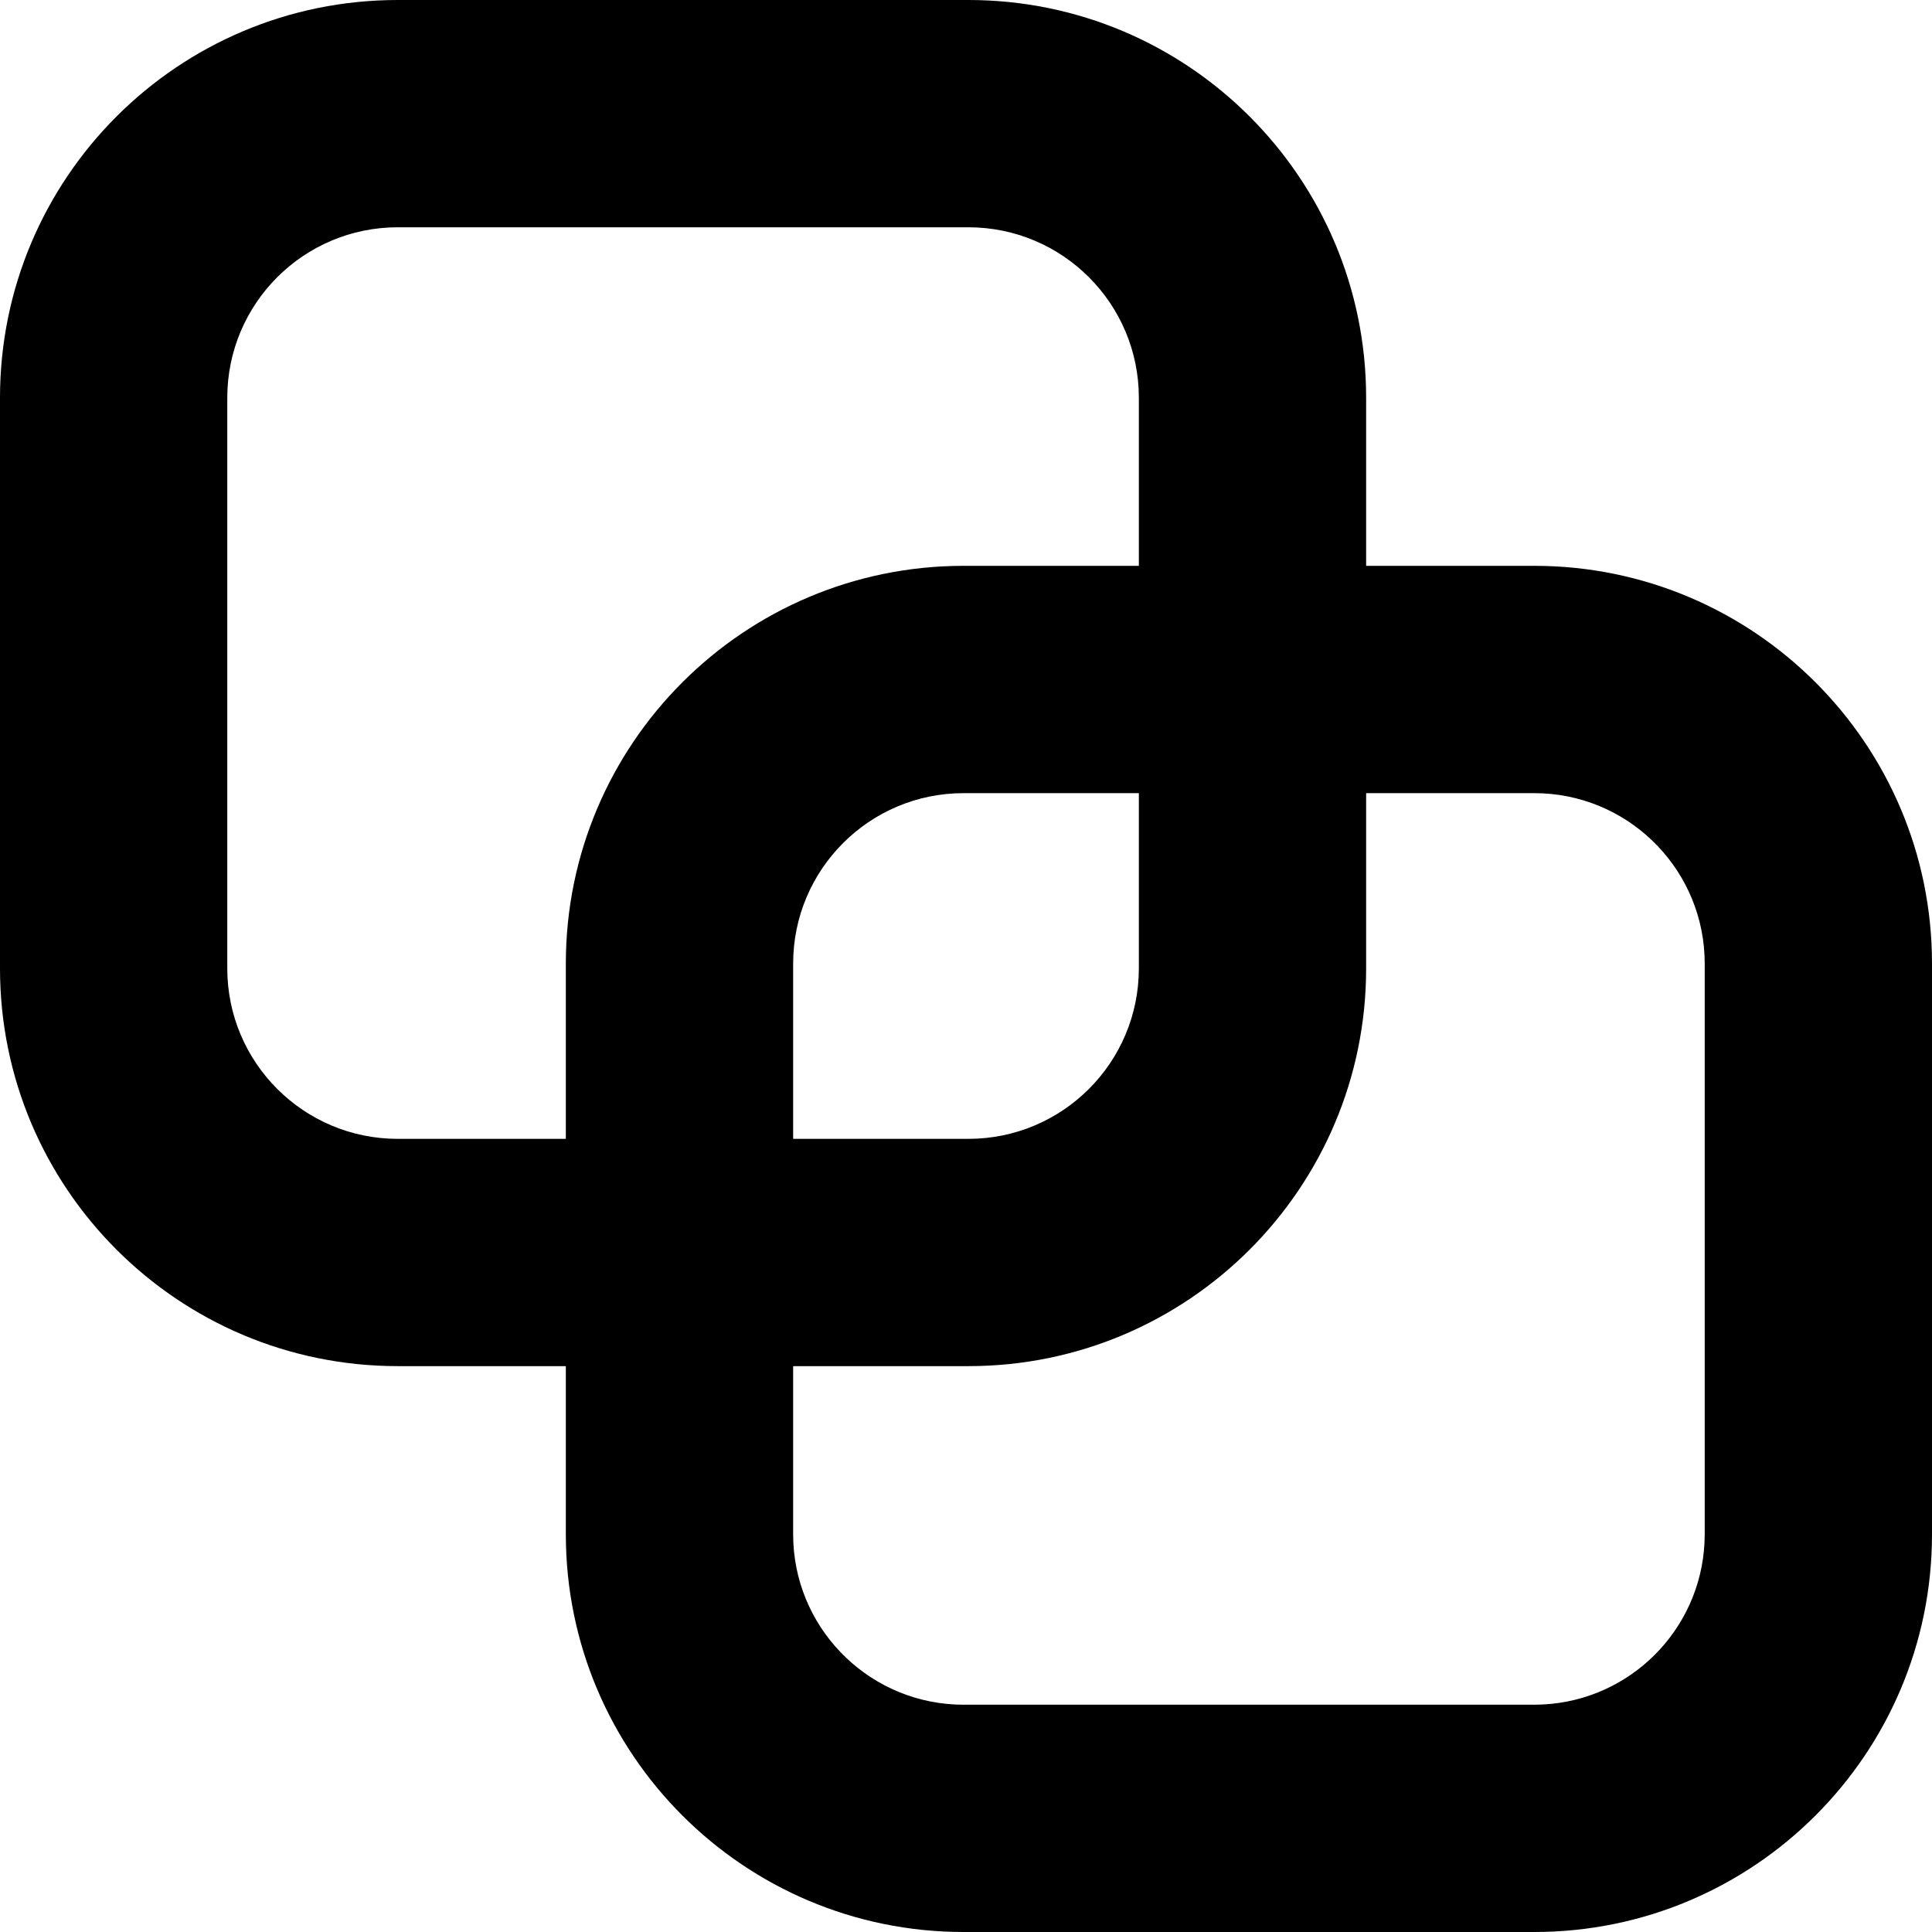
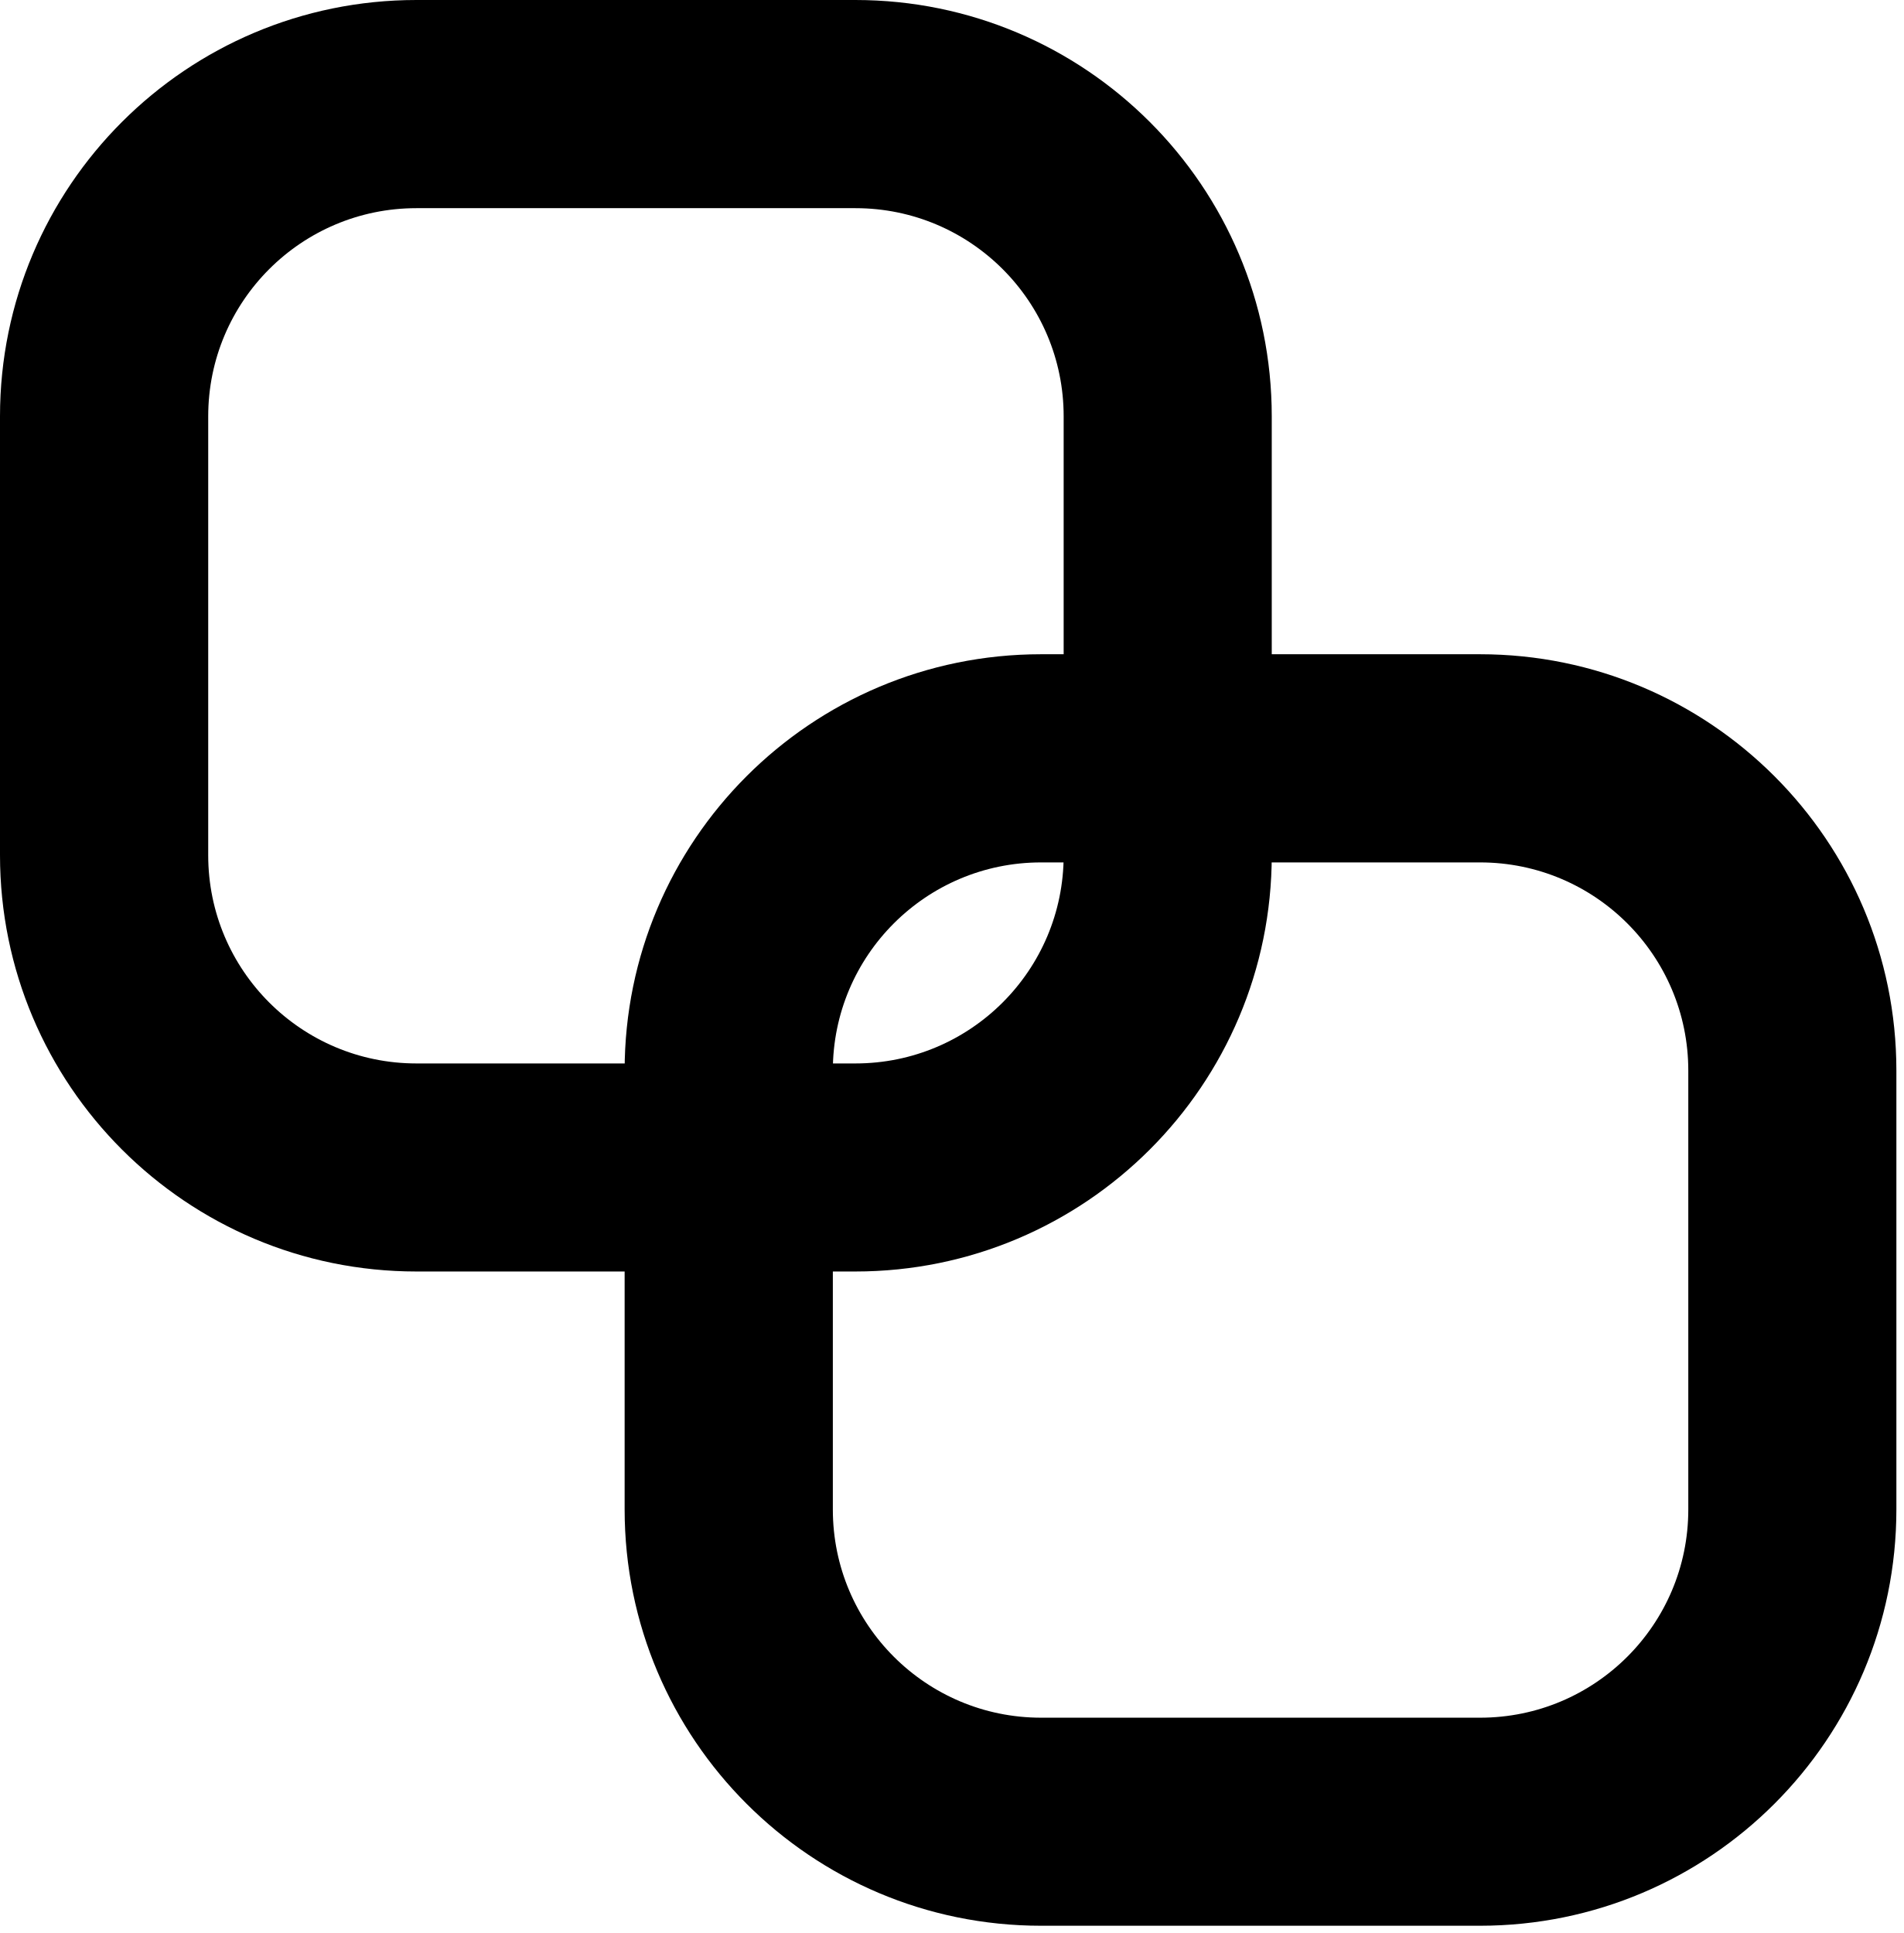
- <svg xmlns="http://www.w3.org/2000/svg" viewBox="0 0 64 64" fill="none">
-   <path d="M56.471 31.921C56.471 28.9 54.098 26.433 51.114 26.281L50.824 26.274H45.255V32.079C45.255 39.356 39.356 45.255 32.079 45.255H26.274V50.824L26.281 51.114C26.432 54.098 28.9 56.471 31.921 56.471H50.824L51.114 56.463C54.002 56.317 56.317 54.002 56.463 51.114L56.471 50.824V31.921ZM26.274 37.726H32.079C35.198 37.726 37.726 35.198 37.726 32.079V26.274H31.921C28.802 26.274 26.274 28.802 26.274 31.921V37.726ZM37.726 13.177C37.726 10.058 35.198 7.529 32.079 7.529H13.177C10.058 7.529 7.529 10.058 7.529 13.177V32.079C7.529 35.198 10.058 37.726 13.177 37.726H18.744V31.921C18.744 24.644 24.644 18.744 31.921 18.744H37.726V13.177ZM45.255 18.744H50.824C58.101 18.744 64 24.644 64 31.921V50.824C64 58.101 58.101 64 50.824 64H31.921C24.644 64 18.744 58.101 18.744 50.824V45.255H13.177C5.899 45.255 0 39.356 0 32.079V13.177C8.30258e-06 5.899 5.899 0 13.177 0H32.079C39.356 0 45.255 5.899 45.255 13.177V18.744Z" fill="currentColor" />
+ <svg xmlns="http://www.w3.org/2000/svg" viewBox="0 0 64 65" fill="none">
+   <path d="M49.756 22C57.488 22 63.756 28.268 63.756 36V50.756C63.756 58.488 57.488 64.756 49.756 64.756H35C27.268 64.756 21 58.488 21 50.756V36C21 28.268 27.268 22 35 22H49.756ZM35 29C31.134 29 28 32.134 28 36V50.76C28 54.626 31.134 57.76 35 57.76H49.76C53.626 57.76 56.76 54.626 56.76 50.76V36C56.76 32.134 53.626 29 49.76 29H35Z" fill="currentColor" />
+   <path d="M28.756 0C36.488 0 42.756 6.268 42.756 14V28.756C42.756 36.488 36.488 42.756 28.756 42.756H14C6.268 42.756 0 36.488 0 28.756V14C0 6.268 6.268 0 14 0H28.756ZM14 7C10.134 7 7 10.134 7 14V28.76C7 32.626 10.134 35.76 14 35.76H28.76C32.626 35.76 35.76 32.626 35.76 28.76V14C35.76 10.134 32.626 7 28.76 7H14Z" fill="currentColor" />
</svg>
